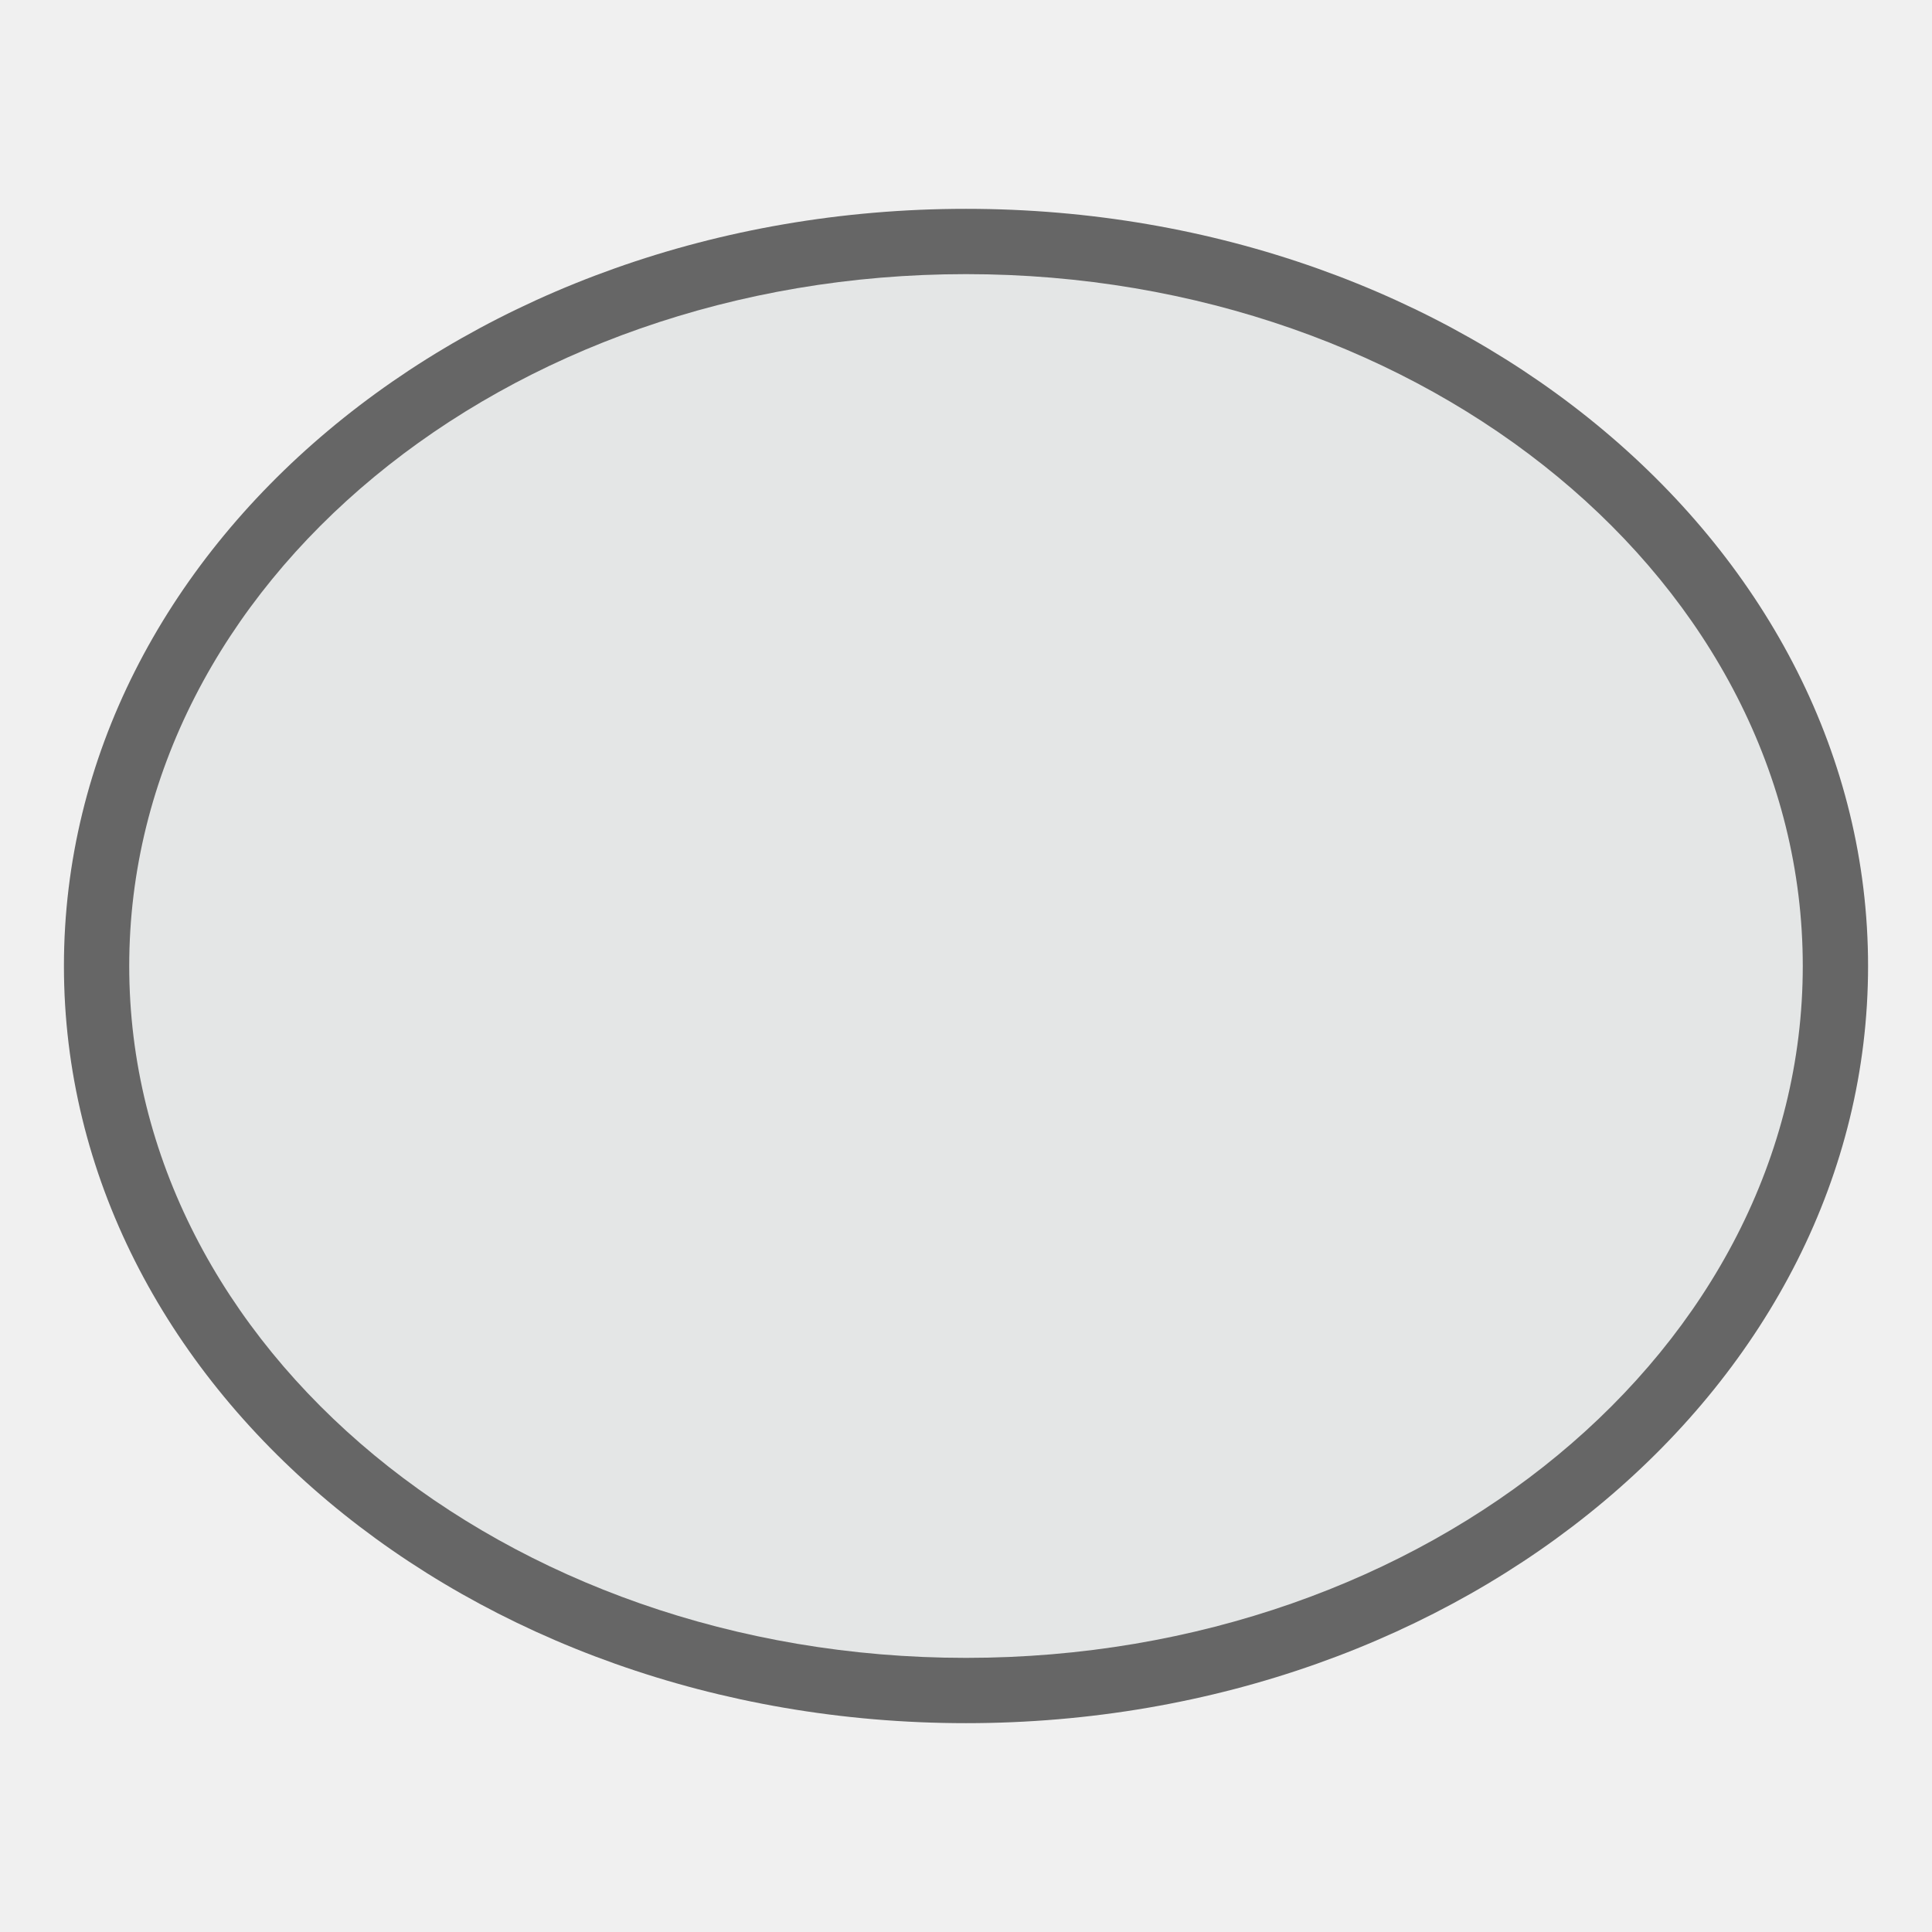
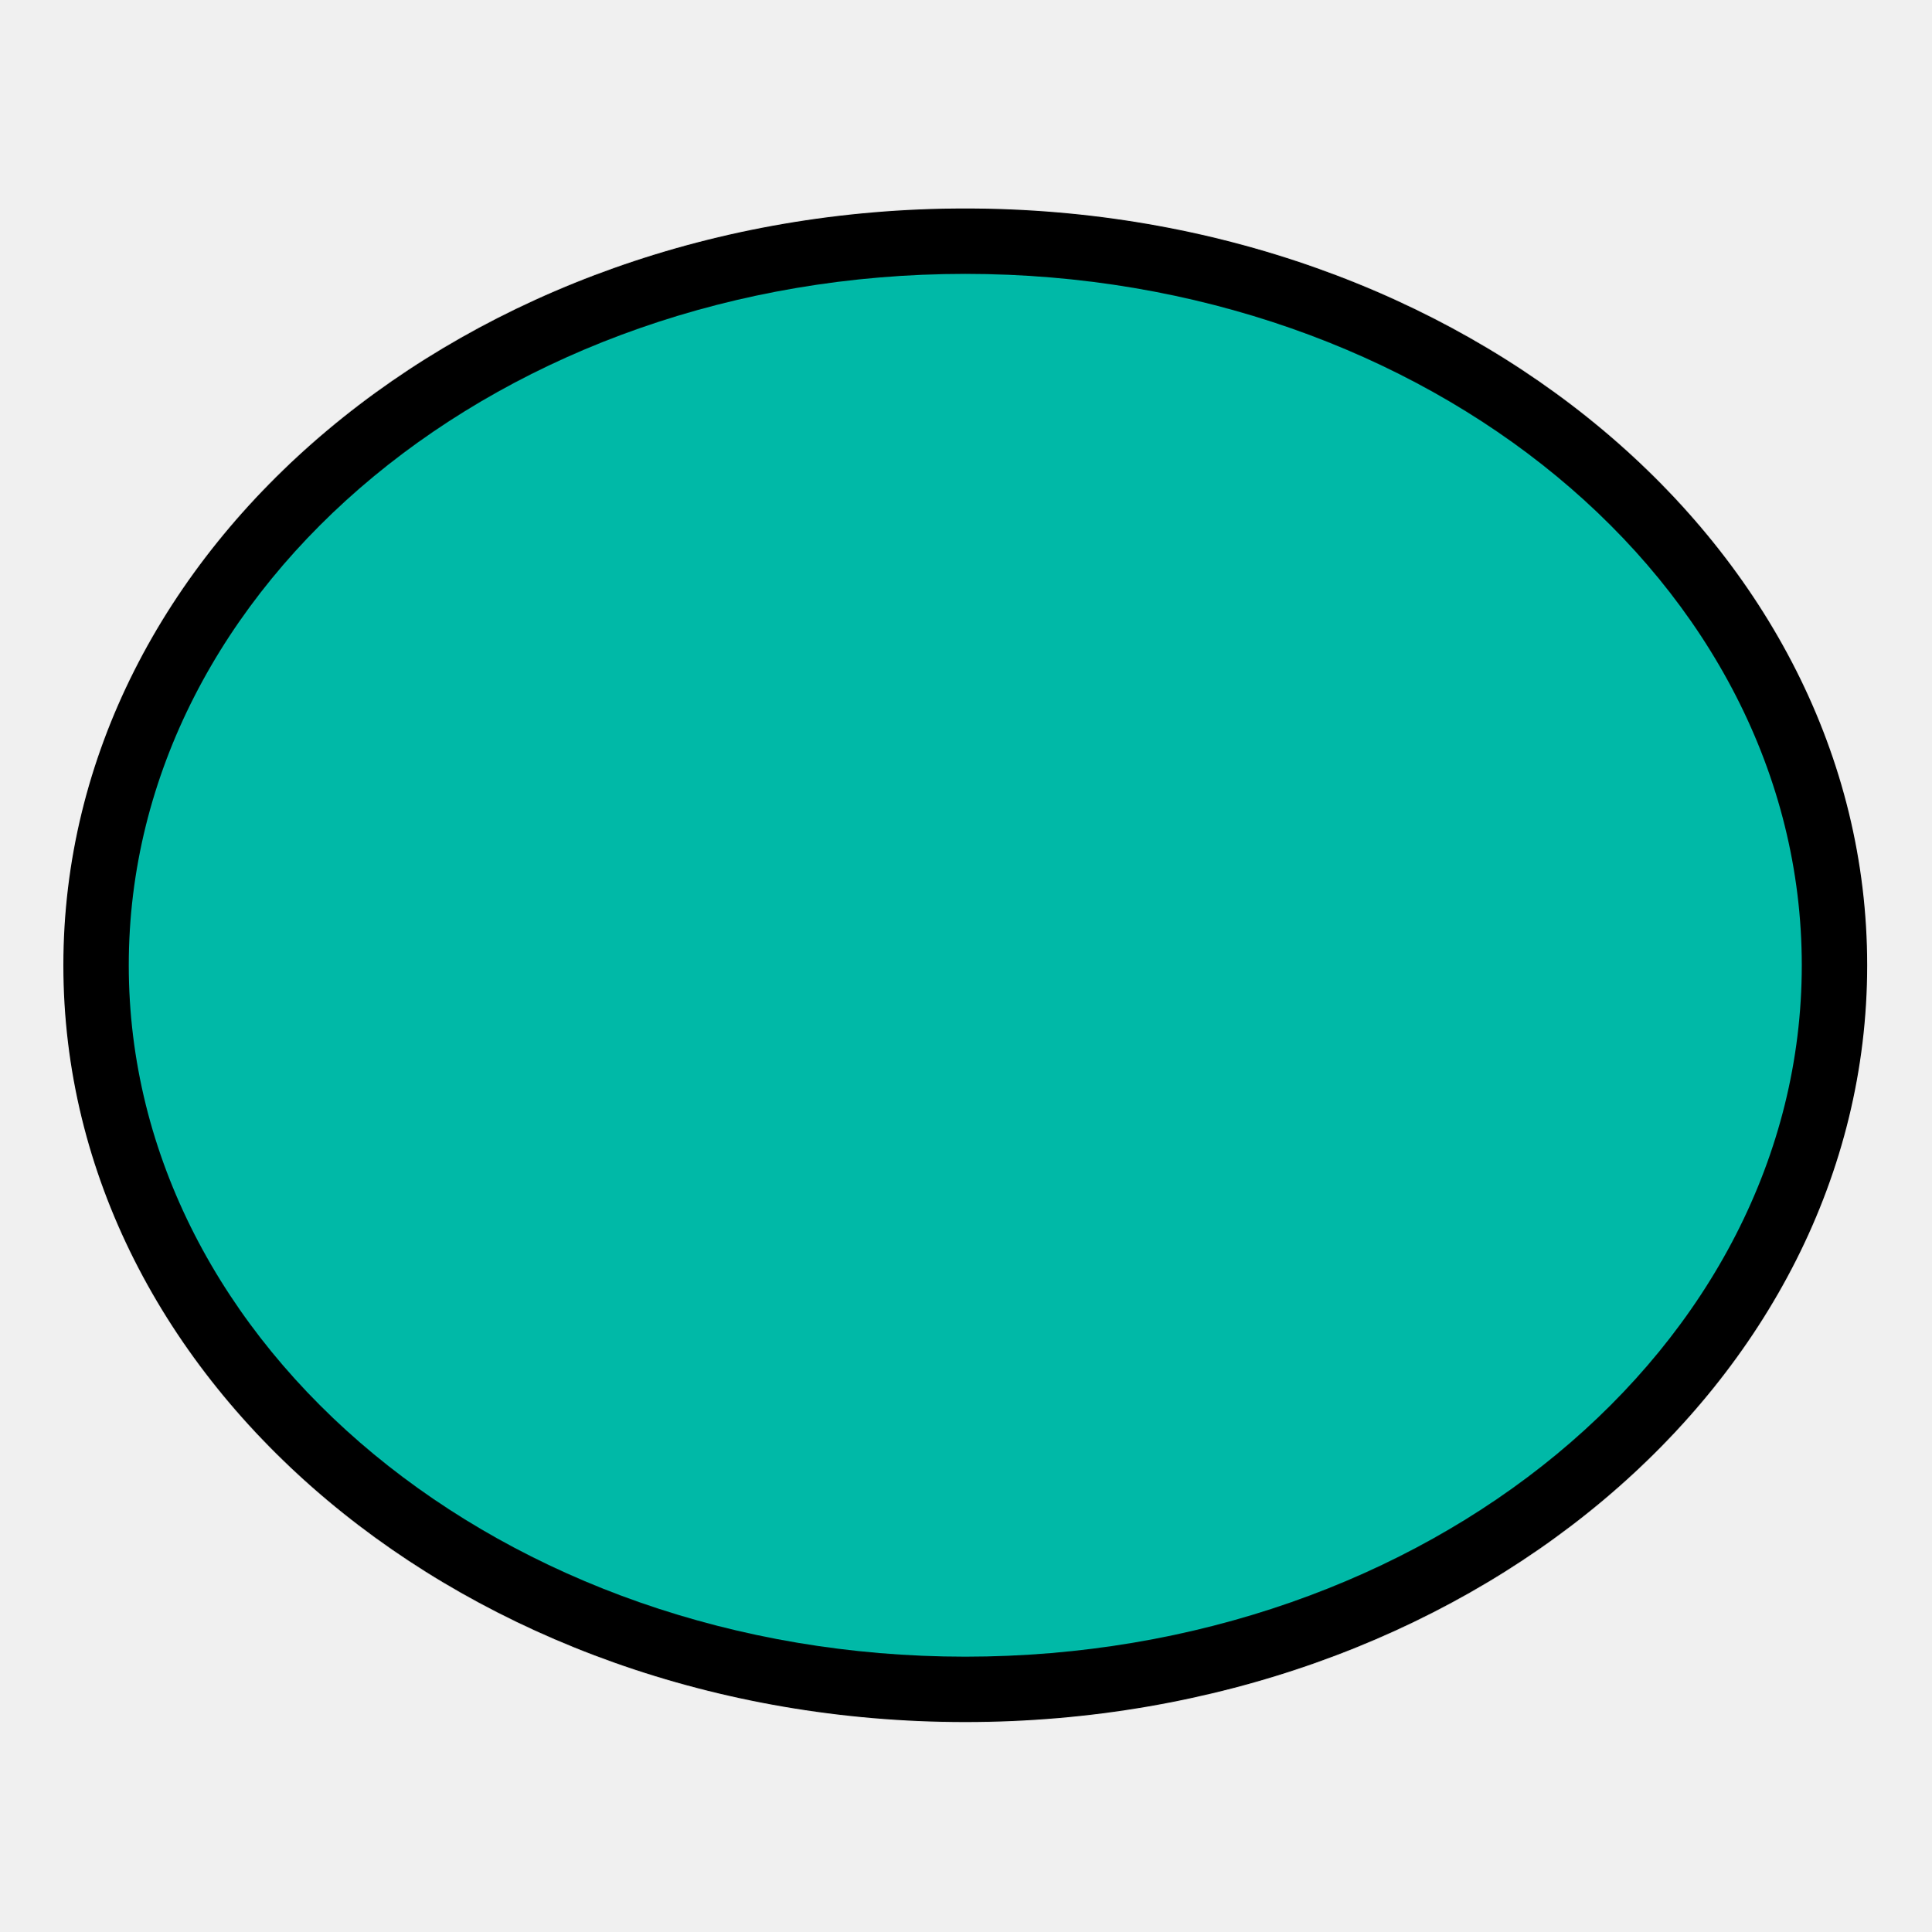
- <svg xmlns="http://www.w3.org/2000/svg" version="1.1" x="0px" y="0px" viewBox="0 0 283.46 283.46" style="enable-background:new 0 0 283.46 283.46;" xml:space="preserve">
+ <svg xmlns="http://www.w3.org/2000/svg" version="1.1" id="レイヤー_1" x="0px" y="0px" viewBox="0 0 283.5 283.5" style="enable-background:new 0 0 283.5 283.5;" xml:space="preserve">
  <style type="text/css">
- 	.st0{fill:none;}
- 	.st1{fill:#666666;}
- 	.st2{fill:#E4E6E6;}
- 	.st3{fill:#FFFFFF;}
+ 	.st0{fill:#00B9A7;}
</style>
-   <g id="レイヤー_2">
+   <g id="レイヤー_2_00000133493657717951946780000001265725096853609089_">
</g>
-   <g id="レイヤー_1">
-     <ellipse class="st1" cx="141.73" cy="141.73" rx="132.35" ry="111.09" />
-     <ellipse class="st2" cx="141.73" cy="141.73" rx="122.77" ry="101.51" />
+   <g id="レイヤー_1_00000047053489257006398980000003634904970904597633_">
+     <ellipse cx="141.7" cy="141.7" rx="132.4" ry="111.1" />
+     <ellipse class="st0" cx="141.7" cy="141.7" rx="122.8" ry="101.5" />
  </g>
</svg>
